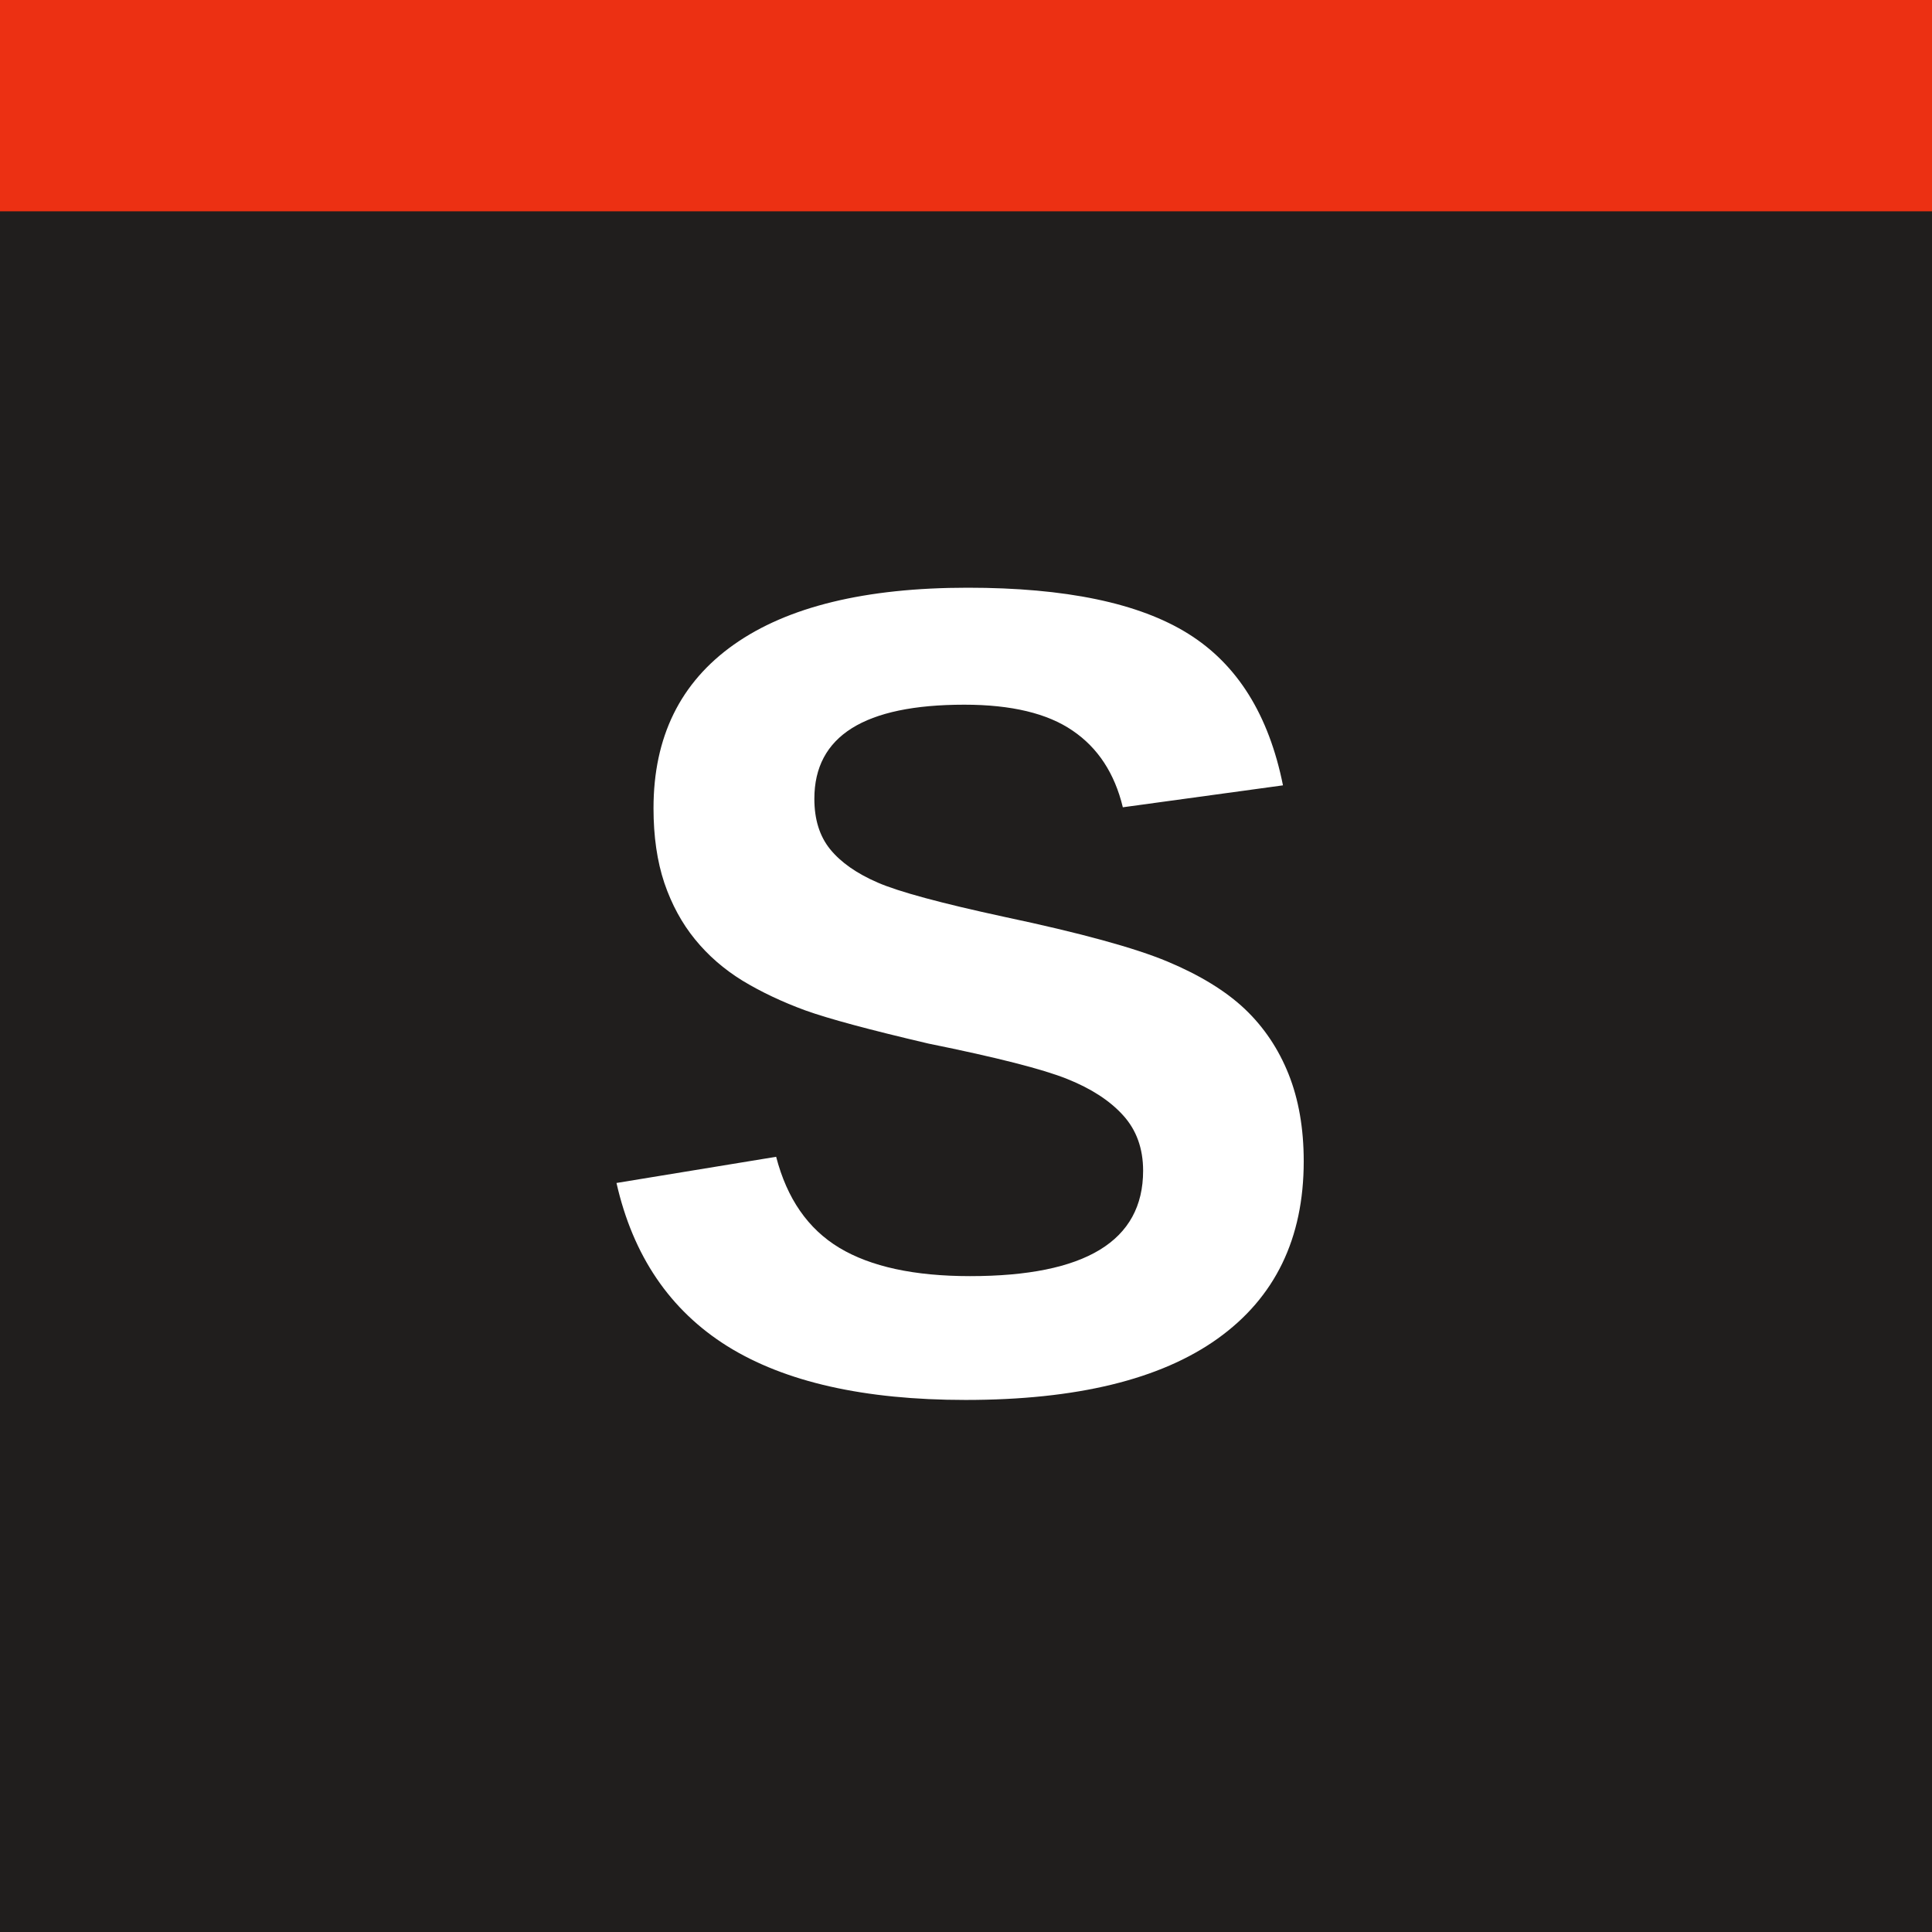
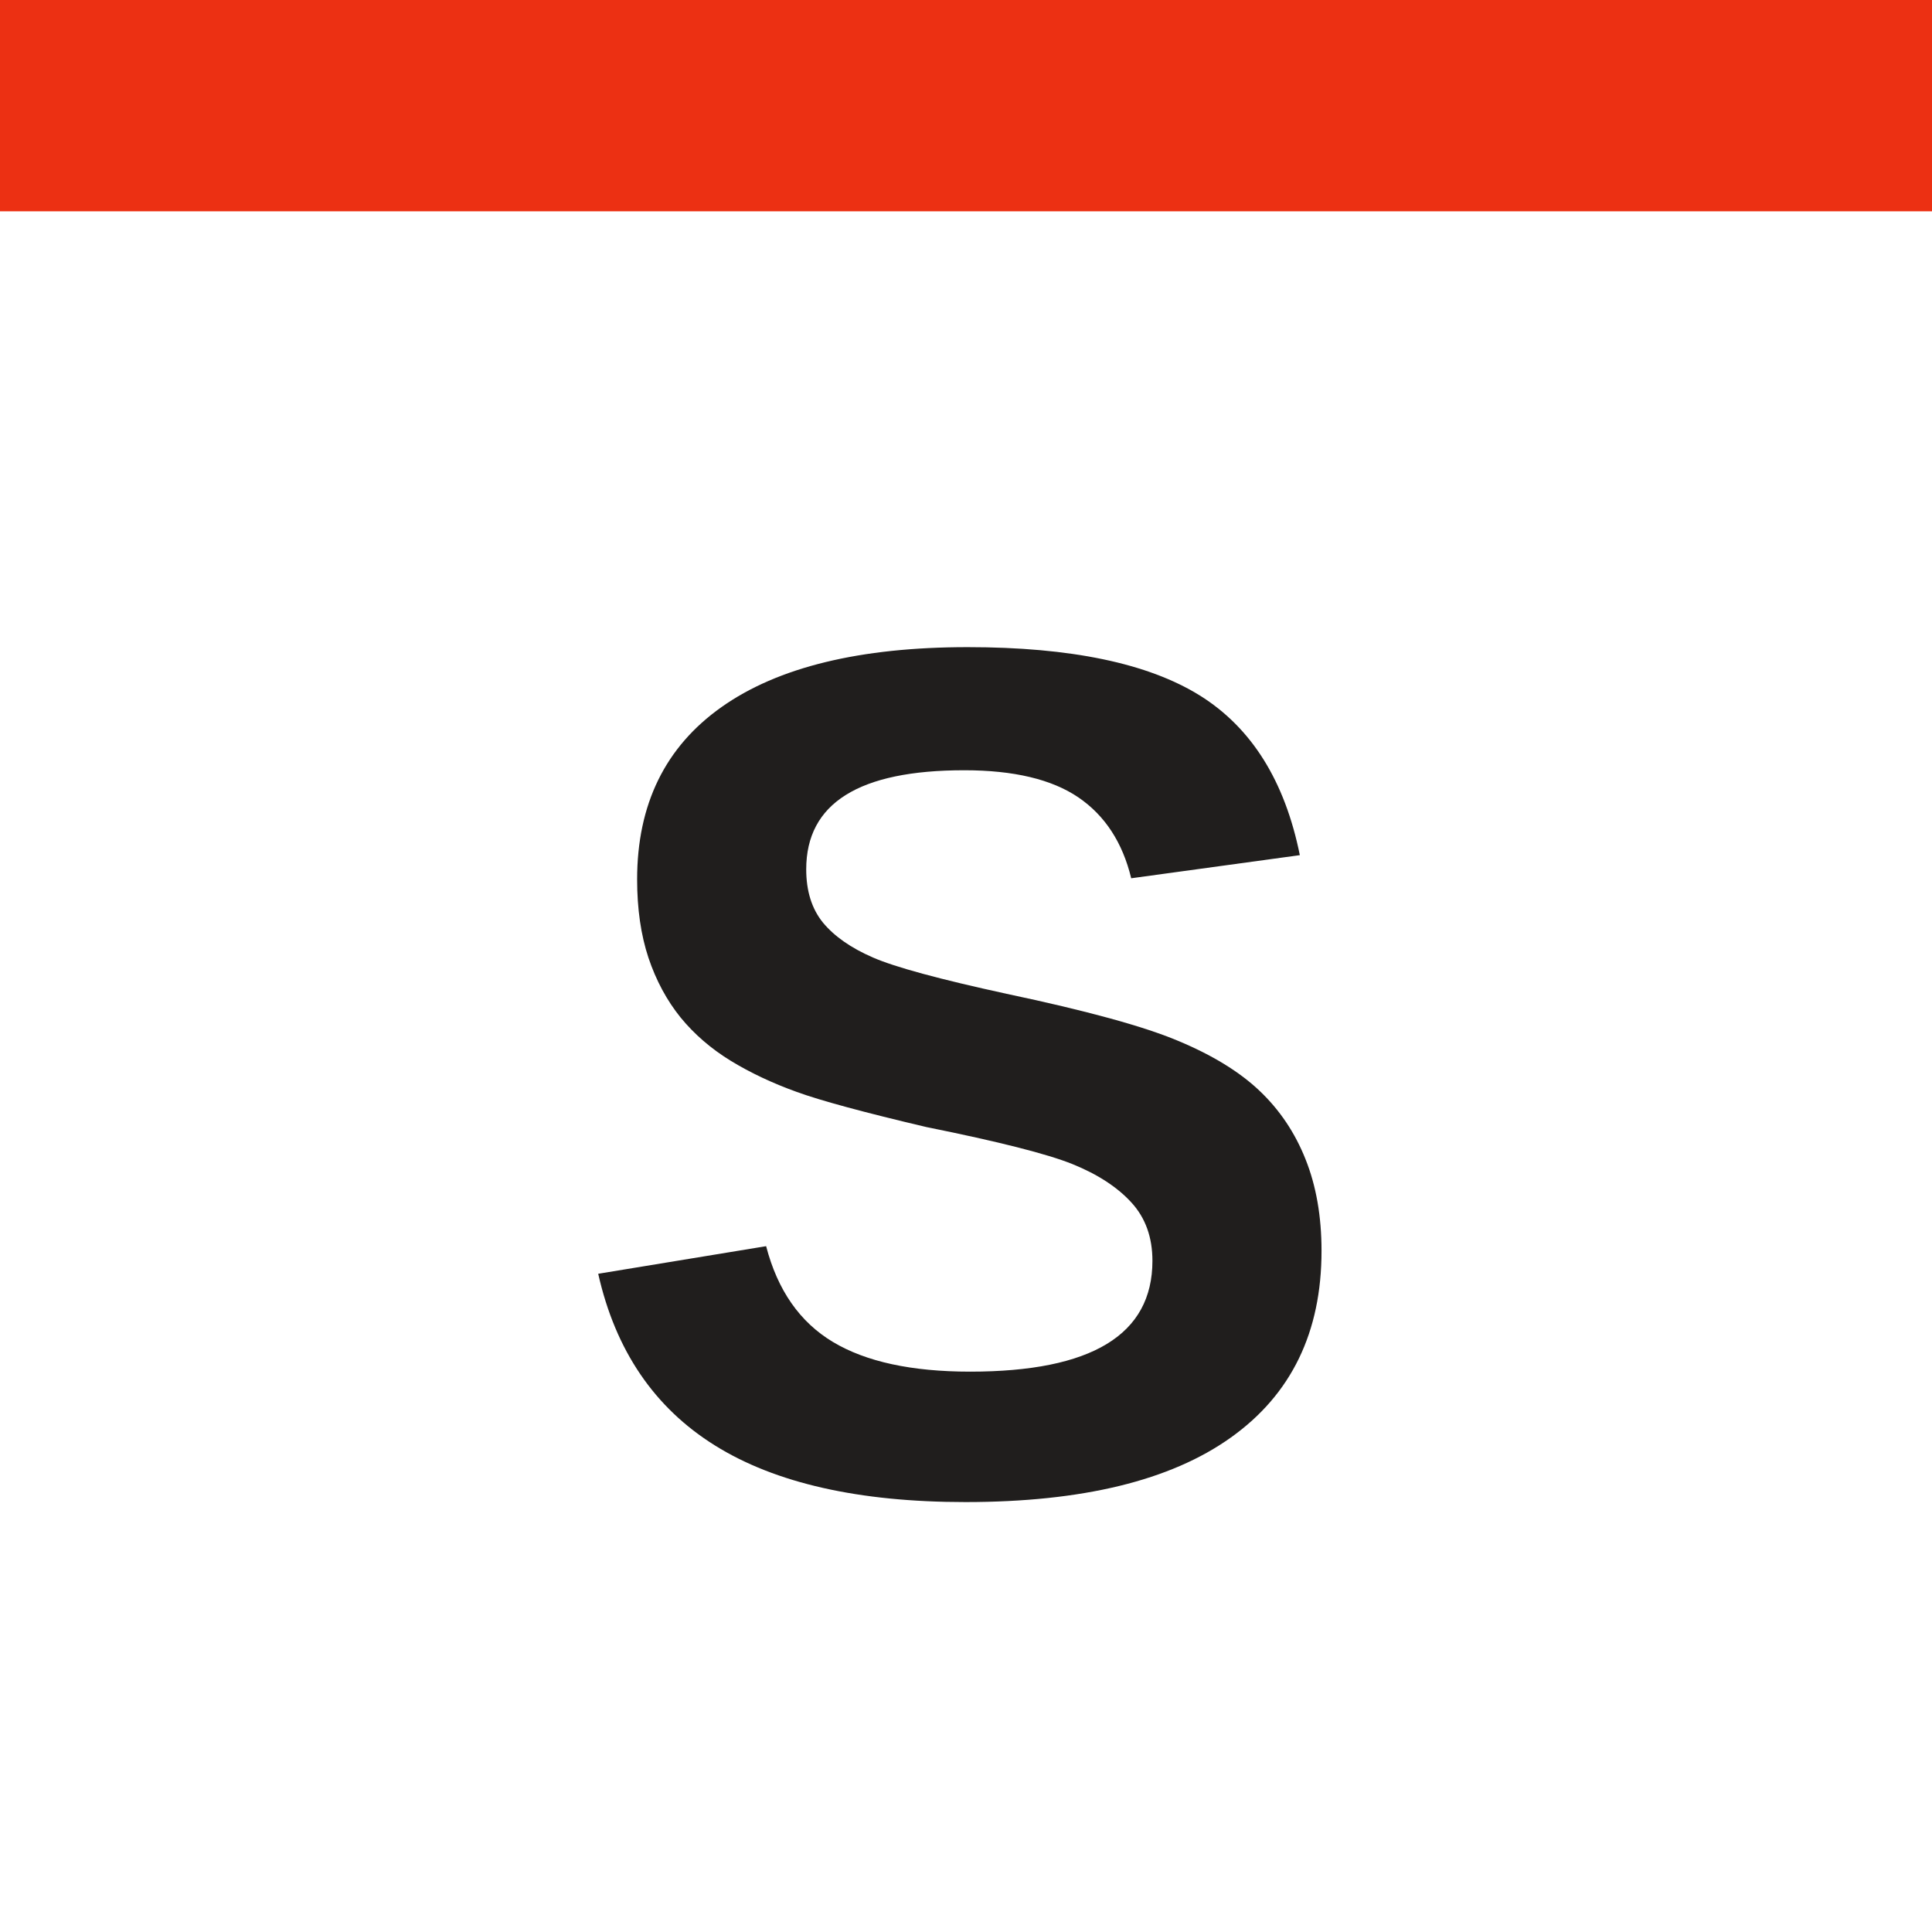
<svg xmlns="http://www.w3.org/2000/svg" width="128" height="128" viewBox="0 0 128 128">
-   <rect x="0" y="0" width="128" height="128" fill="#201e1d" />
+   <rect x="0" y="0" width="128" height="128" fill="#ffffff" />
  <rect x="0" y="0" width="128" height="14" fill="#ec3013" />
-   <text x="64" y="92" text-anchor="middle" fill="#ffffff" font-size="76" font-weight="900" font-family="Arial, Helvetica, sans-serif">S</text>
+   <text x="64" y="71" text-anchor="middle" dominant-baseline="central" fill="#201e1d" font-size="80" font-weight="900" font-family="Arial, Helvetica, sans-serif">S</text>
</svg>
